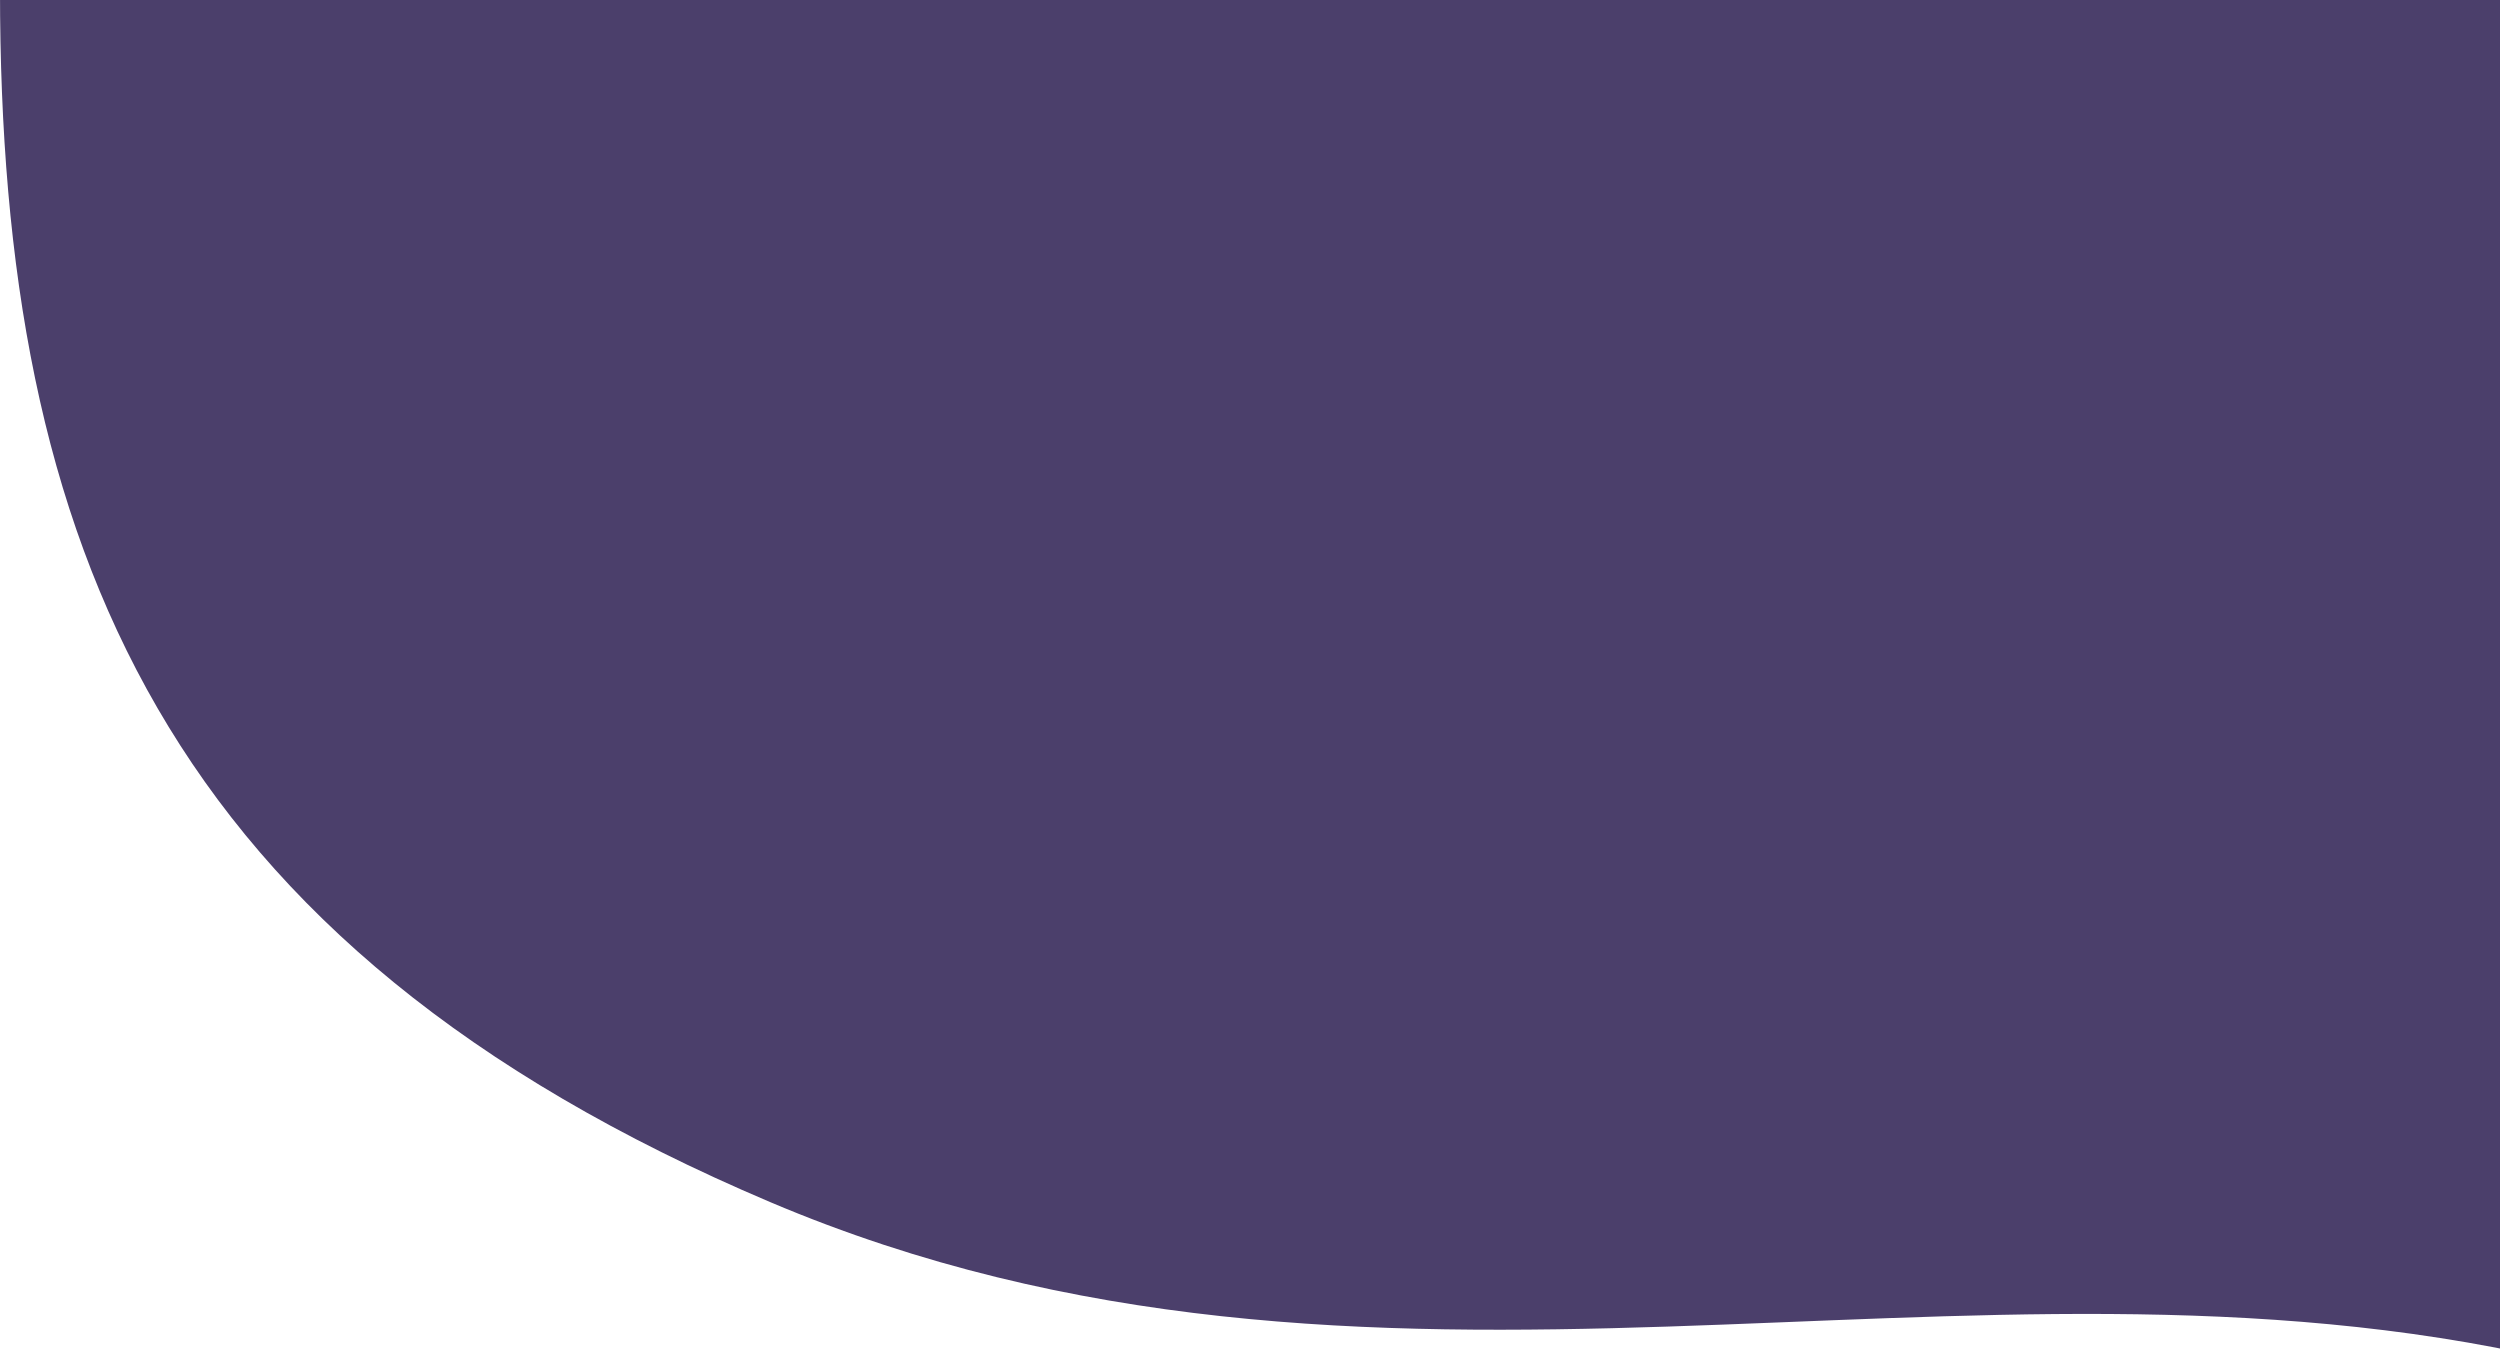
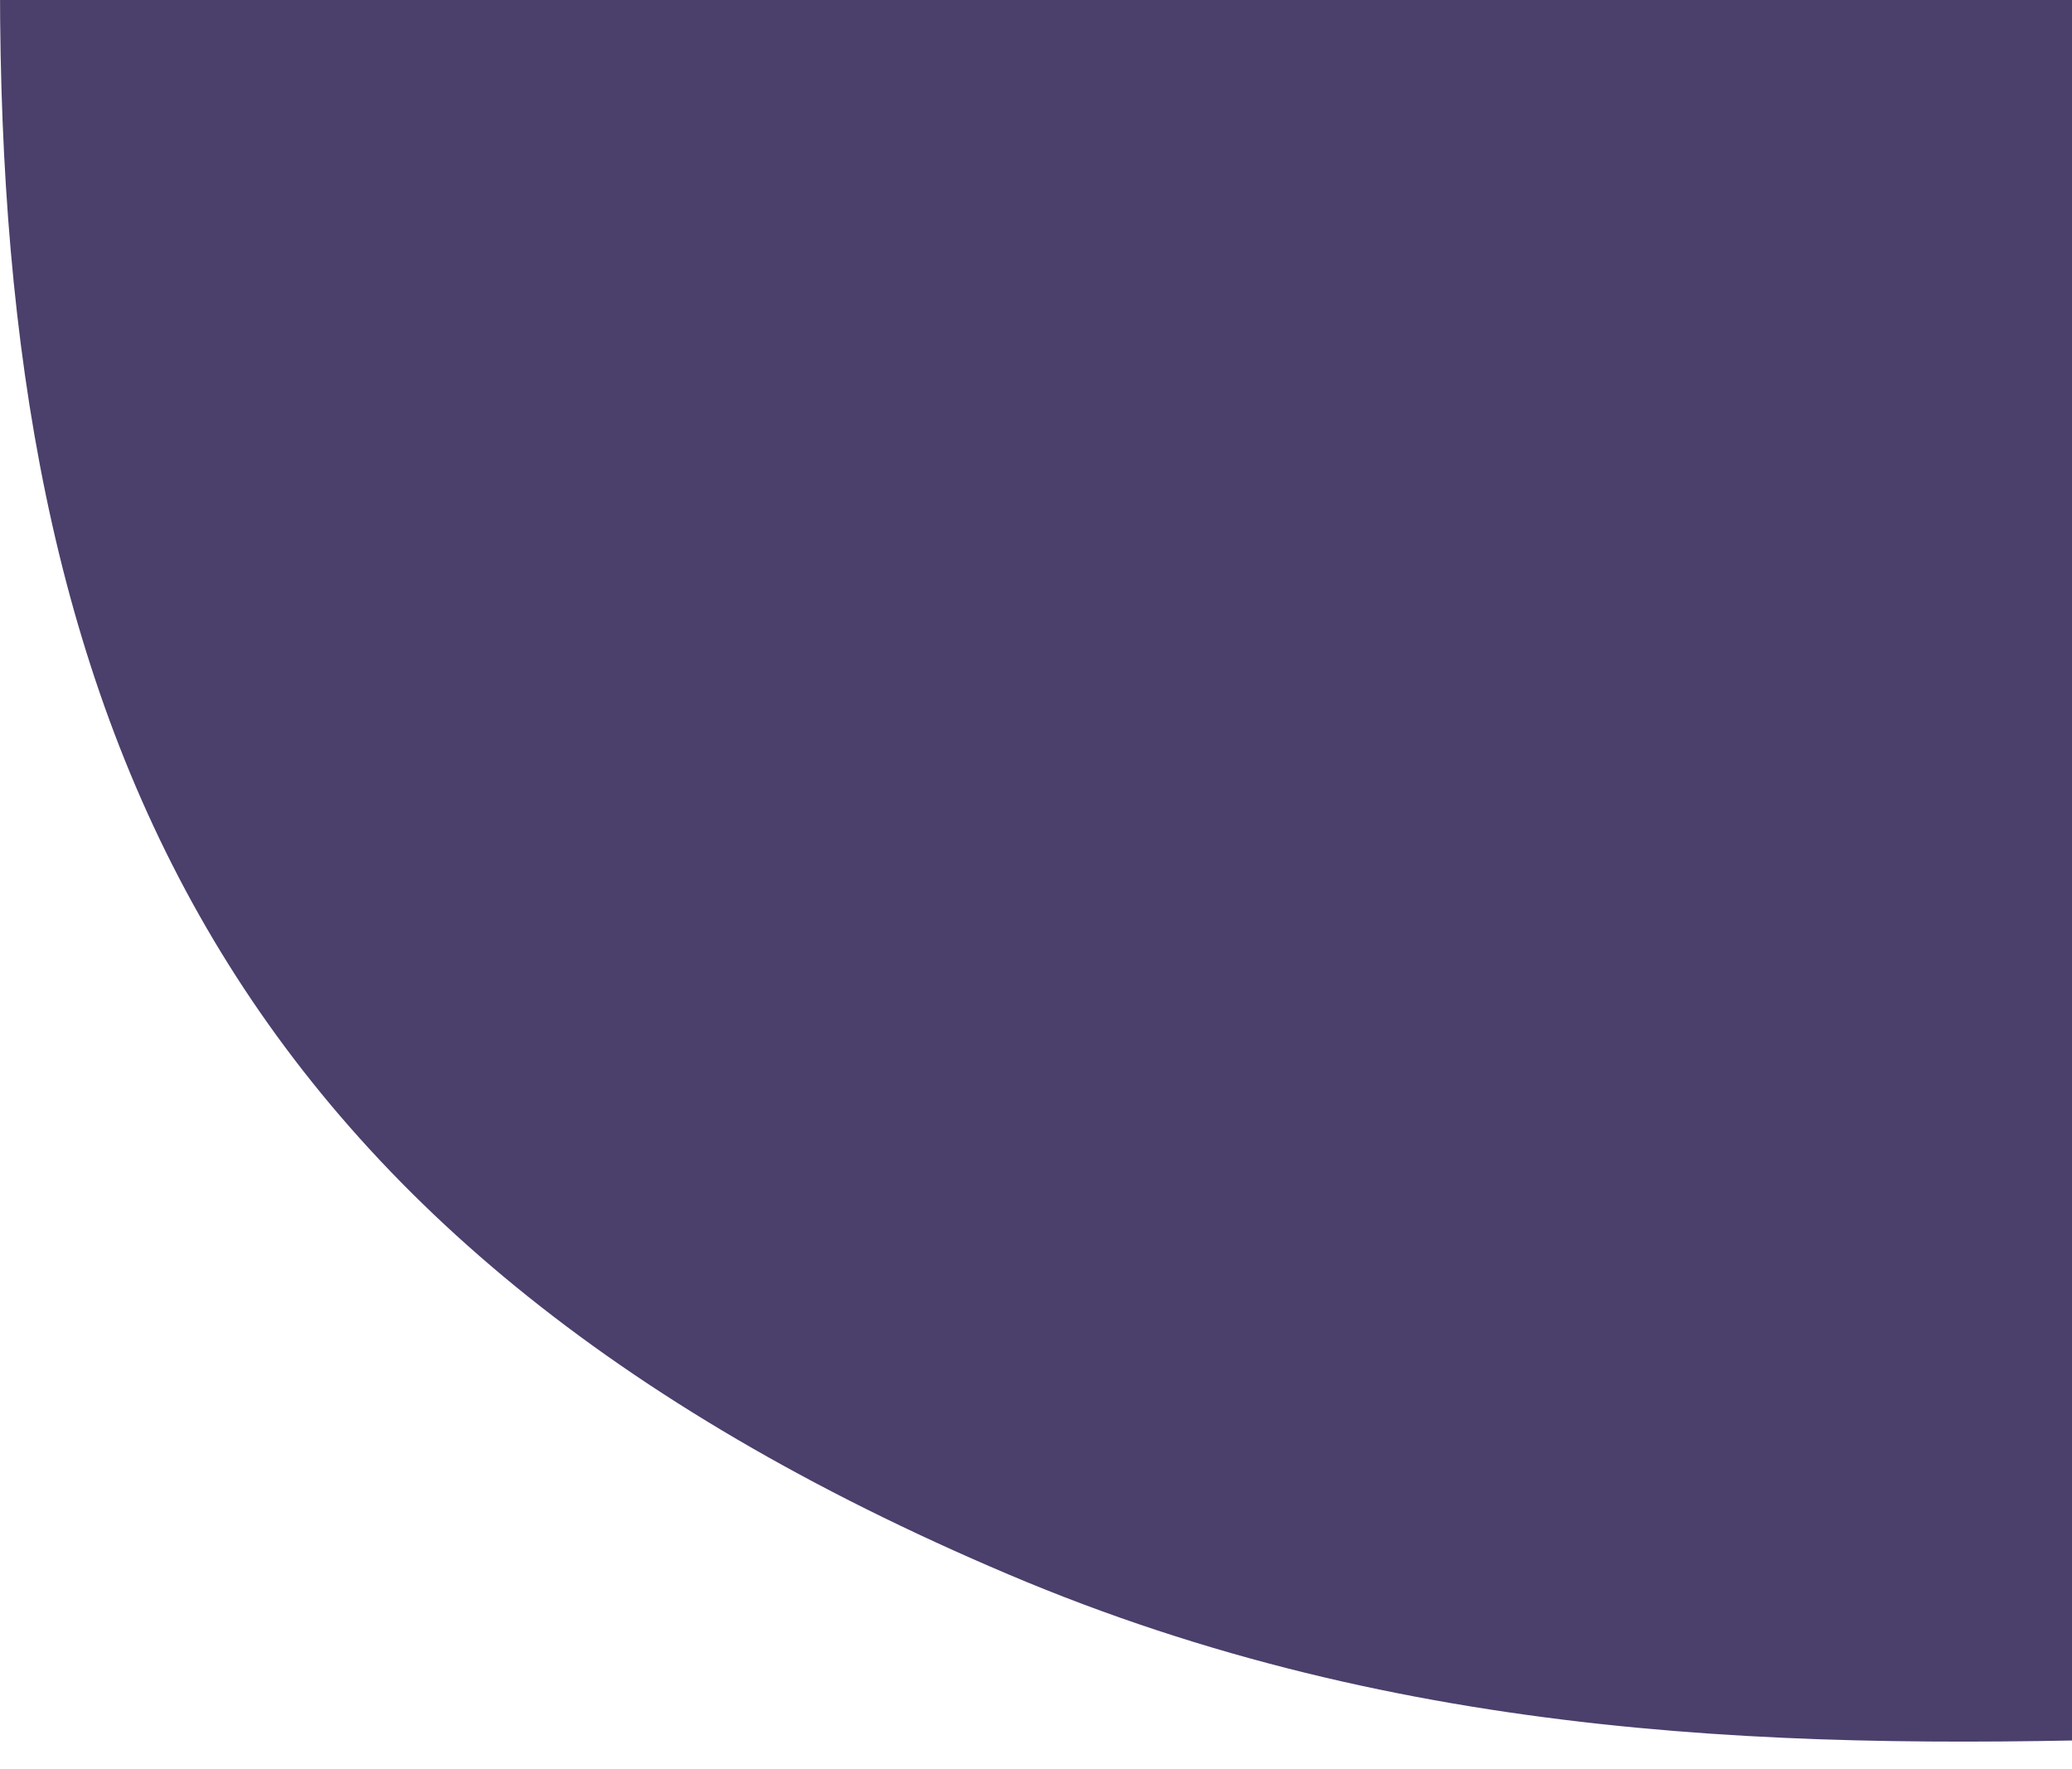
- <svg xmlns="http://www.w3.org/2000/svg" width="237" height="128">
+ <svg xmlns="http://www.w3.org/2000/svg" width="150" height="128">
  <path fill="#4B3F6B" fill-rule="evenodd" d="M0-.924C0 51.8 15.5 89.562 73 113.953c57.5 24.391 113.055 2.134 168.786 14.894 55.731 12.76 55.731 94.962 108.214 145.549s163.142 62.874 253.12 11.552C693.095 234.626 733.884 114.796 707 44.141 680.115-26.515 628.593-91 380-91 131.407-91 0-53.647 0-.924z" />
</svg>
